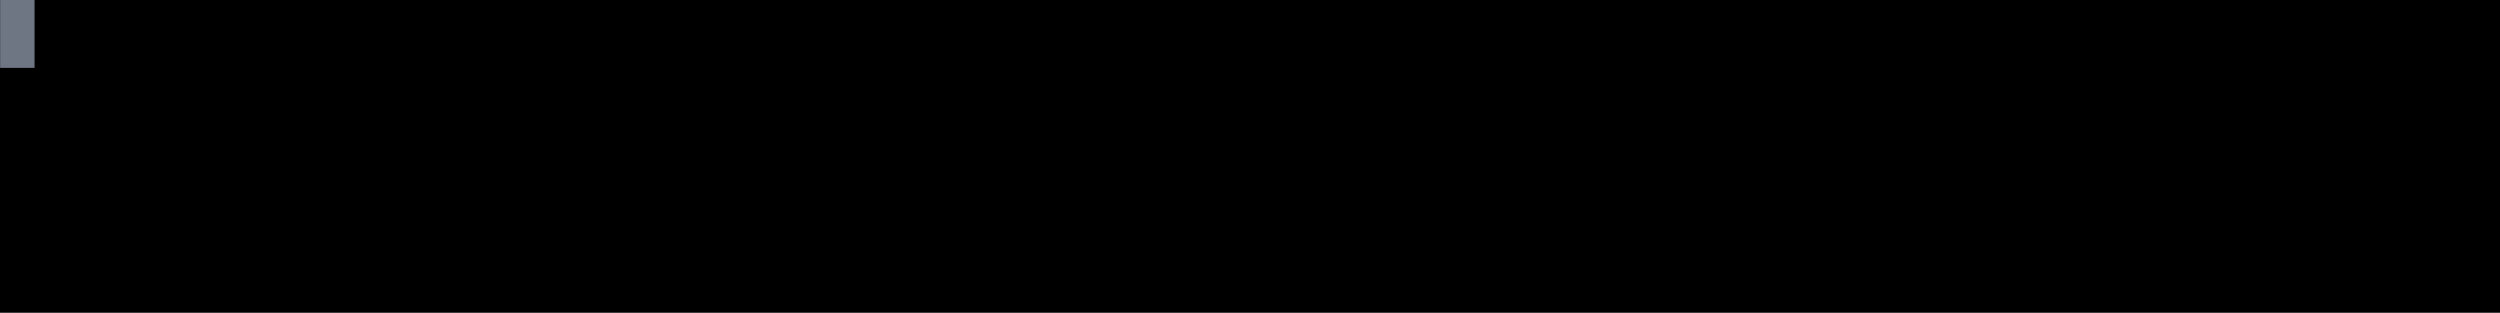
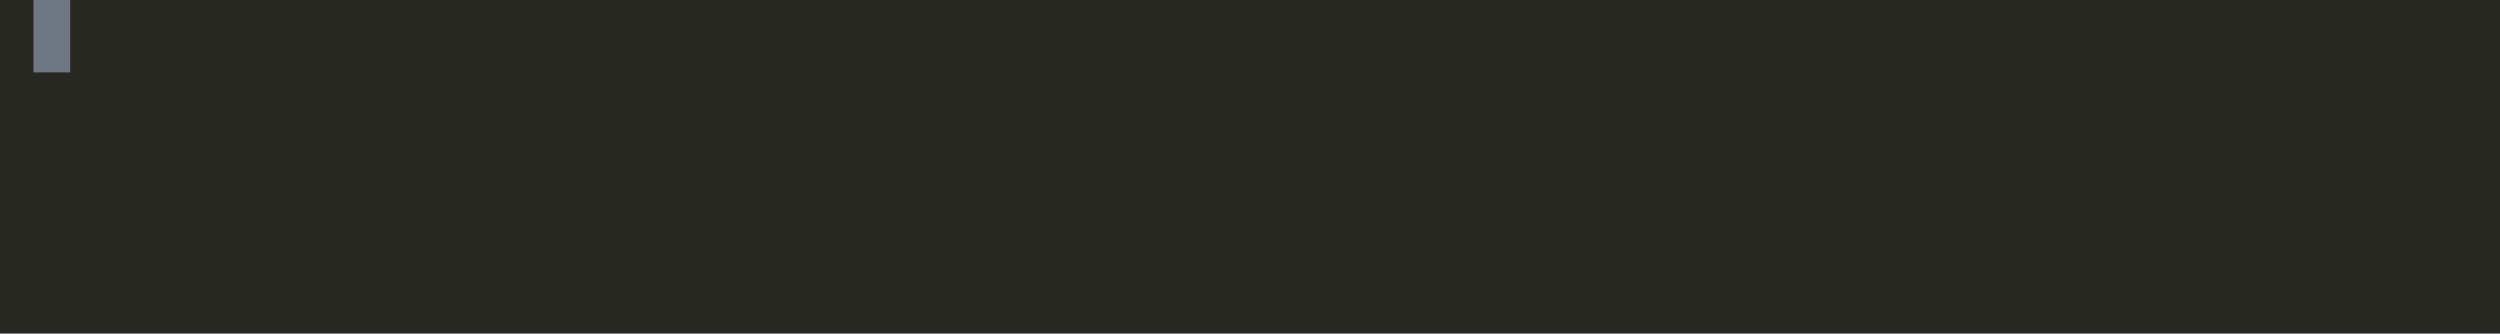
- <svg xmlns="http://www.w3.org/2000/svg" xmlns:xlink="http://www.w3.org/1999/xlink" height="100" width="800">
-   <rect width="800" height="100" rx="0" ry="0" class="a" />
-   <svg height="100" width="800" viewBox="0 0 80 10">
-     <style>@keyframes e{0%{transform:translateX(0)}0%{transform:translateX(-136px)}0.274%{transform:translateX(-272px)}0.626%{transform:translateX(-408px)}3.257%{transform:translateX(-544px)}3.257%{transform:translateX(-680px)}100%{transform:translateX(-816px)}to{transform:translateX(-816)}}.a{fill:#000000}.g{fill:#FFFFFF;white-space:pre}</style>
-     <g font-family="Monaco,Consolas,Menlo,'Bitstream Vera Sans Mono', 'Powerline Symbols', monospace" font-size="1.67">
+ <svg xmlns="http://www.w3.org/2000/svg" xmlns:xlink="http://www.w3.org/1999/xlink" height="100" width="750">
+   <rect width="750" height="100" rx="0" ry="0" class="a" />
+   <svg height="100" width="750" viewBox="0 0 75 10">
+     <g font-family="Consolas, Monaco, 'Andale Mono', 'Ubuntu Mono', monospace" font-size="0.1em">
      <path class="a" d="M0 0h136v134.602H0z" />
+       <style>@keyframes e{0%{transform:translateX(0)}0%{transform:translateX(-136px)}0.604%{transform:translateX(-272px)}0.953%{transform:translateX(-408px)}1.245%{transform:translateX(-544px)}4.288%{transform:translateX(-680px)}100%{transform:translateX(-816px)}to{transform:translateX(-816)}}.a{fill:#272822}.g{fill:#FFFFFF;white-space:pre}</style>
+       <g style="animation-duration:20.896s;animation-iteration-count:infinite;animation-name:e;animation-timing-function:steps(1,end)">
+         <svg width="816">
+           <svg x="816">
+             <text y="3.67" class="g" x="1">$ id█
+ uid=1000(user) gid=1000(group) groups=1000(group),4(adm),24(cdrom),27(sudo) █</text>
+           </svg>
+           <svg x="680">
+             <text y="3.67" class="g" x="1">$ id█
+ uid=1000(user) gid=1000(group) groups=1000(group),4(adm),24(cdrom),27(sudo)</text>
+           </svg>
+           <svg x="544">
+             <text y="3.67" class="g" x="1">$ id█</text>
+           </svg>
+           <svg x="408">
+             <text y="3.67" class="g" x="1">$ i█</text>
+           </svg>
+           <svg x="272">
+             <text y="3.67" class="g" x="1">$ █</text>
+           </svg>
+           <svg x="136">
+             <text y="3.67" class="g" x="1">$█</text>
+           </svg>
+           <svg>
+             <use xlink:href="#a" />
+             <use xlink:href="#b" x="1.004" />
+           </svg>
+         </svg>
+       </g>
      <defs>
        <symbol id="b">
          <path fill="#6f7683" d="M0 0h1.102v2.171H0z" />
        </symbol>
        <symbol id="a">
          <path fill="transparent" d="M0 0h136v62H0z" />
        </symbol>
      </defs>
-       <g style="animation-duration:20.673s;animation-iteration-count:infinite;animation-name:e;animation-timing-function:steps(1,end)">
-         <svg width="816">
-           <svg x="816">
-             <use xlink:href="#b" x="3.996" />
-             <use xlink:href="#a" />
-             <text y="1.67" class="g">$id
- uid=1000(user) gid=1000(user) groups=1000(andy),4(adm), 24(cdrom), 27(sudo),
- 30(dip),46(plugdev),121(lpadmin), 131(sambashare),998(docker) </text>
-           </svg>
-           <svg x="680">
-             <use xlink:href="#b" x="2.996" />
-             <use xlink:href="#a" />
-             <text y="1.67" class="g">$id
- uid=1000(user) gid=1000(user) groups=1000(andy),4(adm), 24(cdrom), 27(sudo),
- 30(dip),46(plugdev),121(lpadmin), 131(sambashare),998(docker)</text>
-           </svg>
-           <svg x="544">
-             <use xlink:href="#b" x="2.996" />
-             <use xlink:href="#a" />
-             <text y="1.67" class="g">$id
- uid=1000(user) gid=1000(user) groups=1000(andy),4(adm), 24(cdrom), 27(sudo),</text>
-           </svg>
-           <svg x="408">
-             <use xlink:href="#b" x="2.996" />
-             <use xlink:href="#a" />
-             <text y="1.67" class="g">$id</text>
-           </svg>
-           <svg x="272">
-             <use xlink:href="#b" x="1.996" />
-             <use xlink:href="#a" />
-             <text y="1.67" class="g">$i</text>
-           </svg>
-           <svg x="136">
-             <use xlink:href="#b" x="0.996" />
-             <use xlink:href="#a" />
-             <text y="1.67" class="g">$</text>
-           </svg>
-           <svg>
-             <use xlink:href="#a" />
-             <use xlink:href="#b" x="0.004" />
-           </svg>
-         </svg>
-       </g>
    </g>
  </svg>
</svg>
